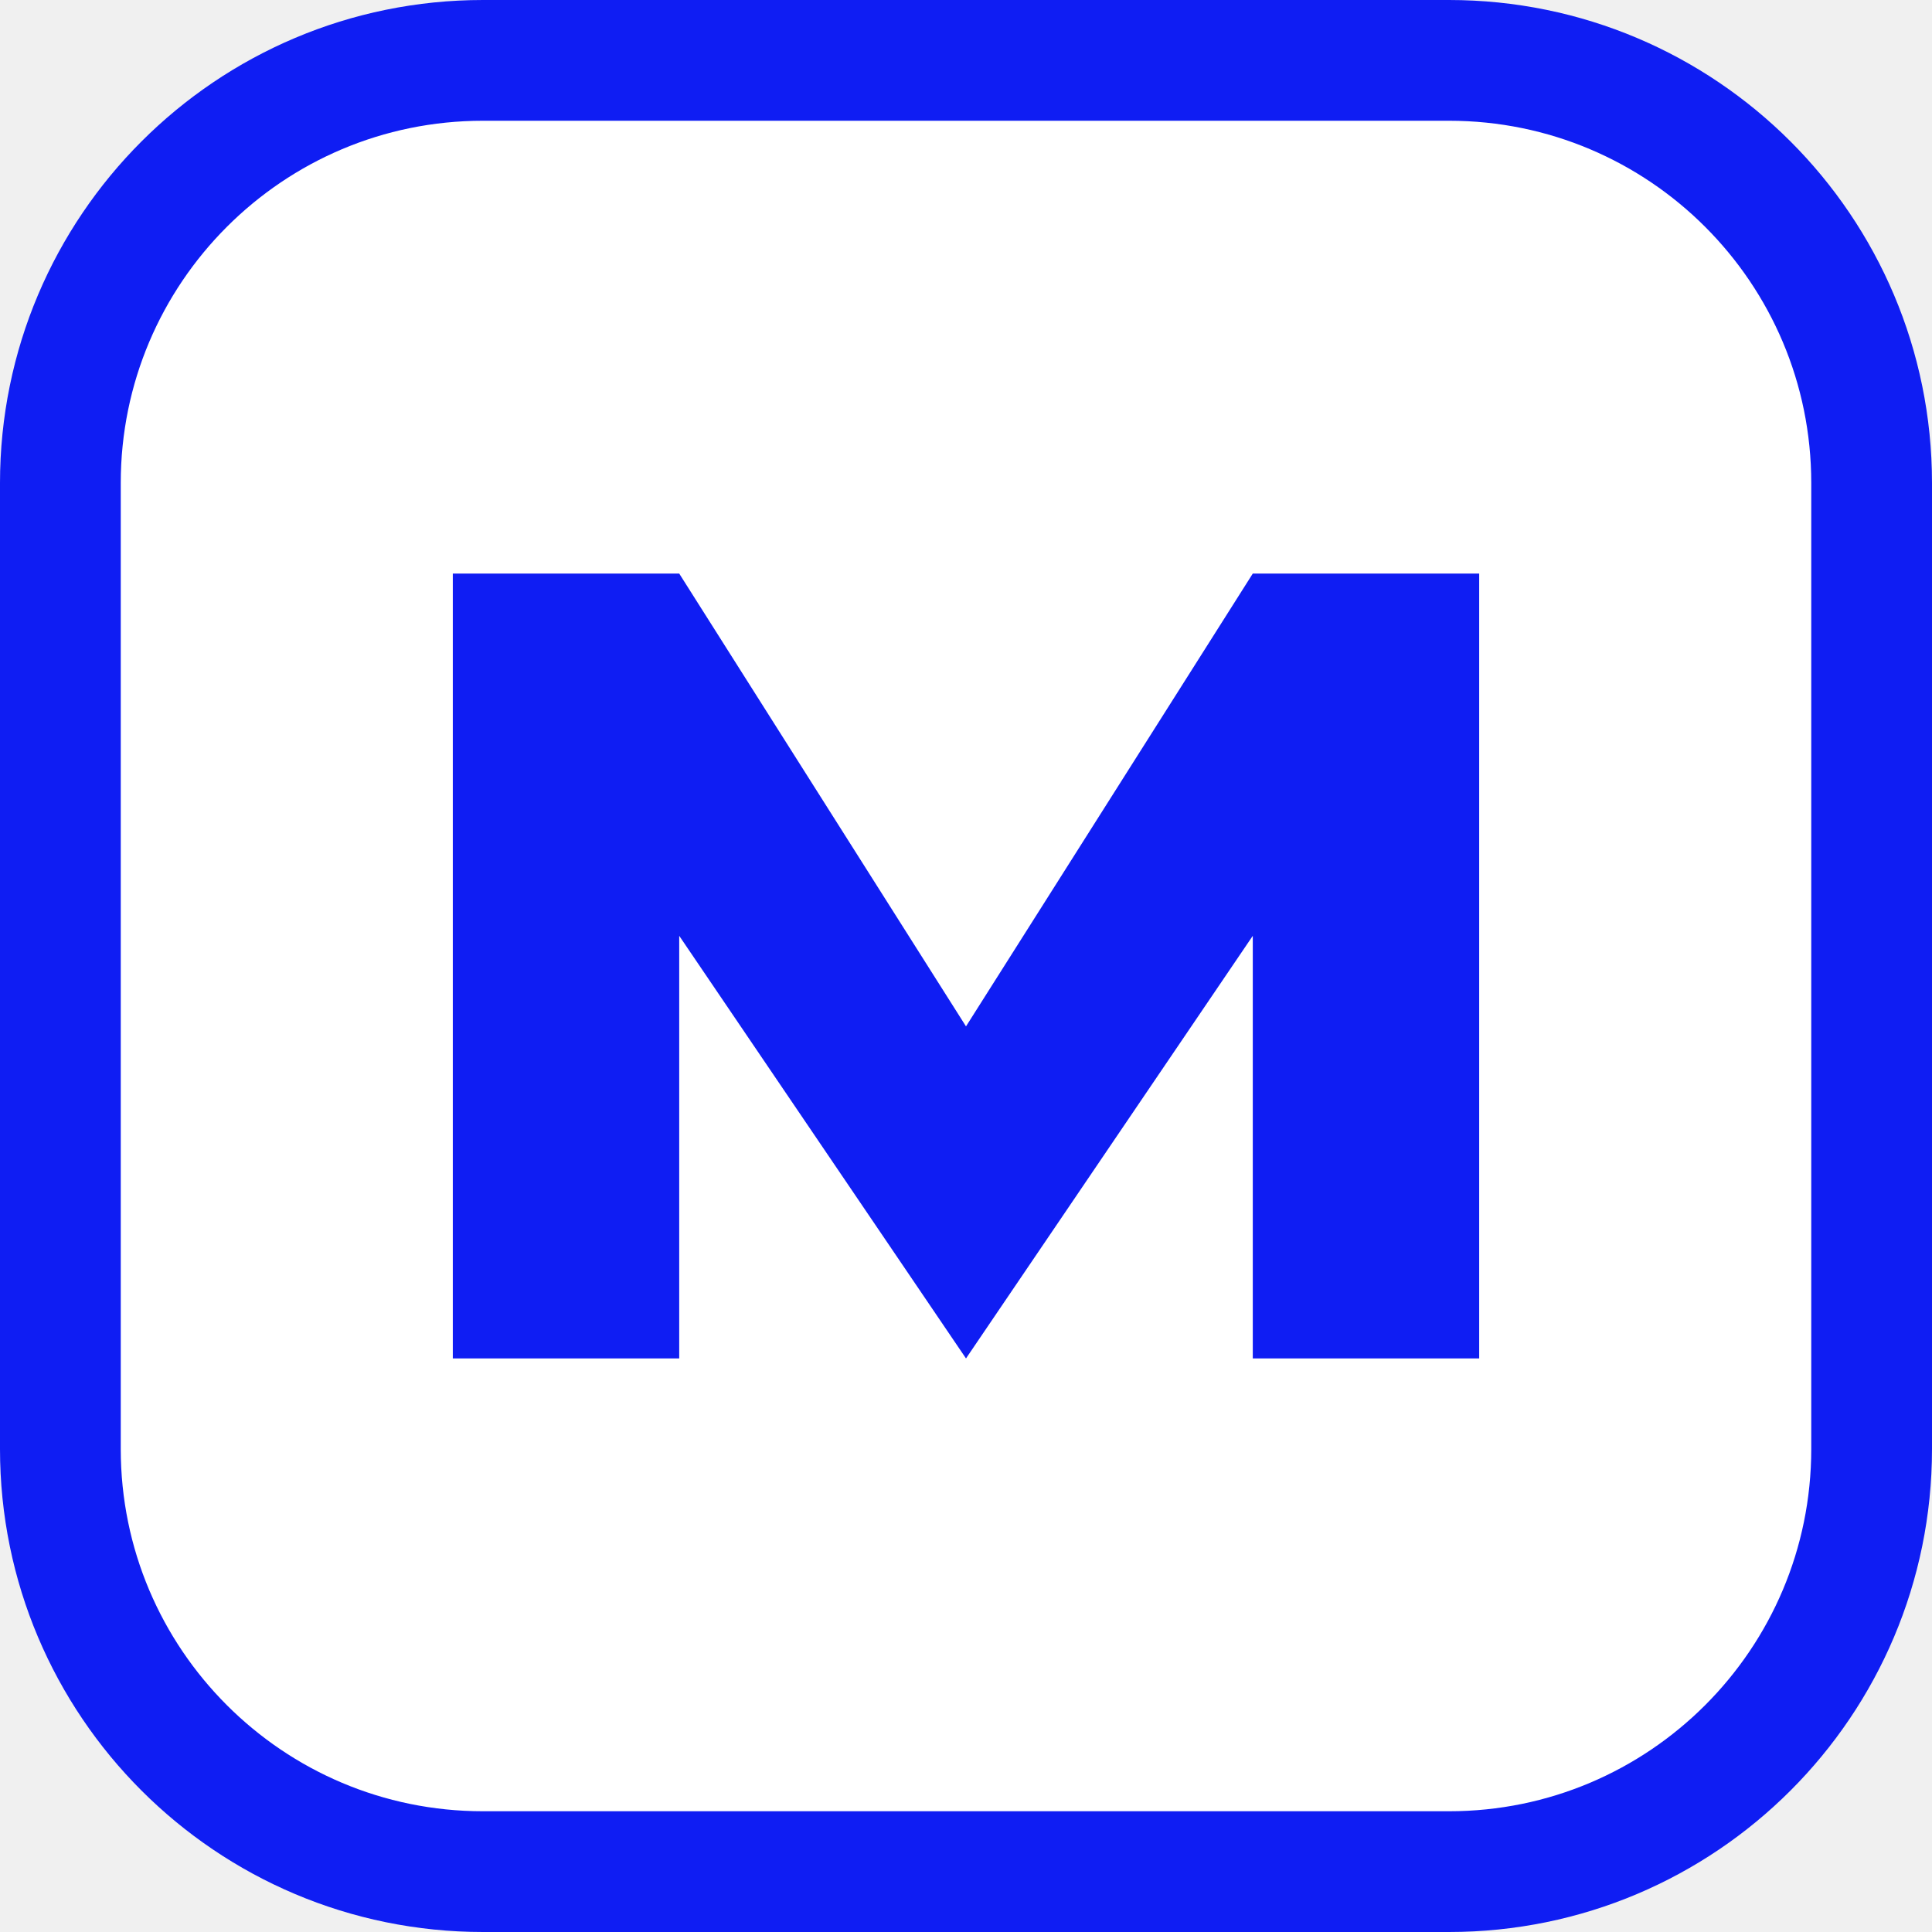
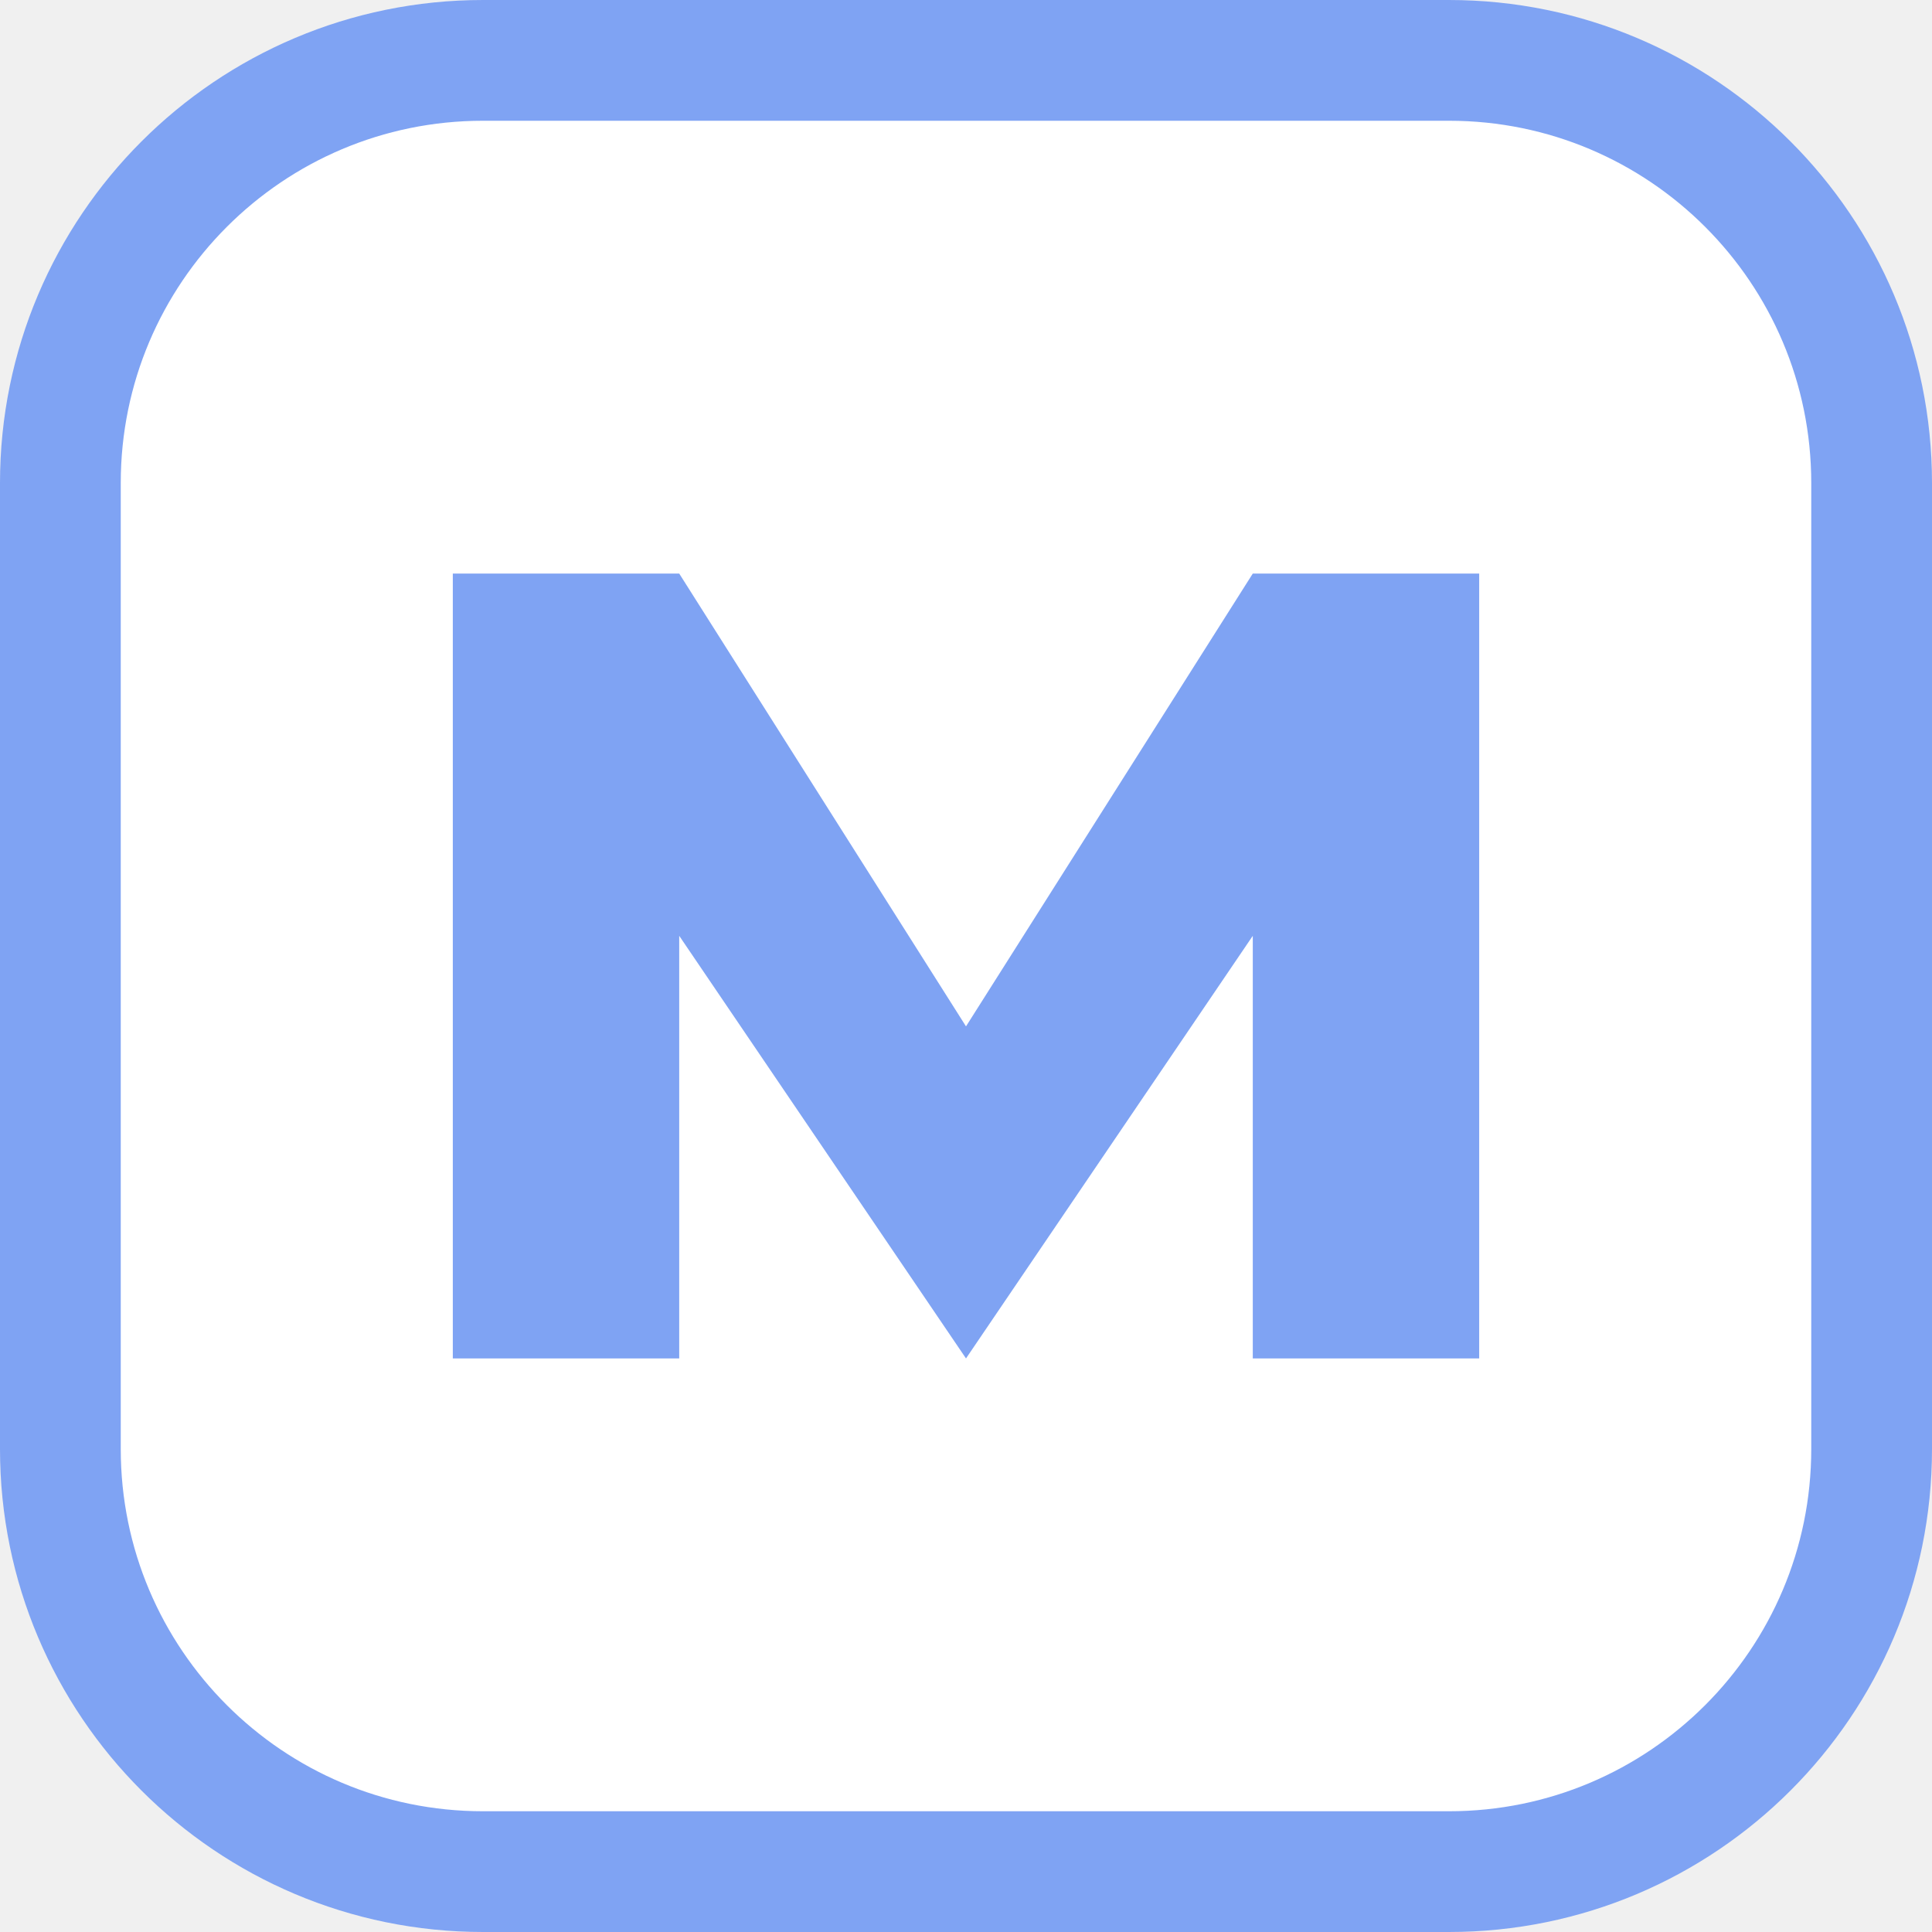
<svg xmlns="http://www.w3.org/2000/svg" viewBox="0 0 64 64">
-   <rect x="2" y="2" width="60" height="60" rx="14" fill="#FFFFFF" stroke="#0F1DF3" stroke-width="4" />
-   <path d="M15 45V19h7.5l9.5 15 9.5-15H49v26h-7.5V31l-9.5 14-9.5-14v14z" fill="#0F1DF3" />
+   <rect x="2" y="2" width="60" height="60" rx="14" fill="#FFFFFF" stroke="#7FA3F3" stroke-width="4" />
+   <path d="M15 45V19h7.5l9.5 15 9.5-15H49v26h-7.5V31l-9.5 14-9.5-14v14z" fill="#7FA3F3" />
</svg>
